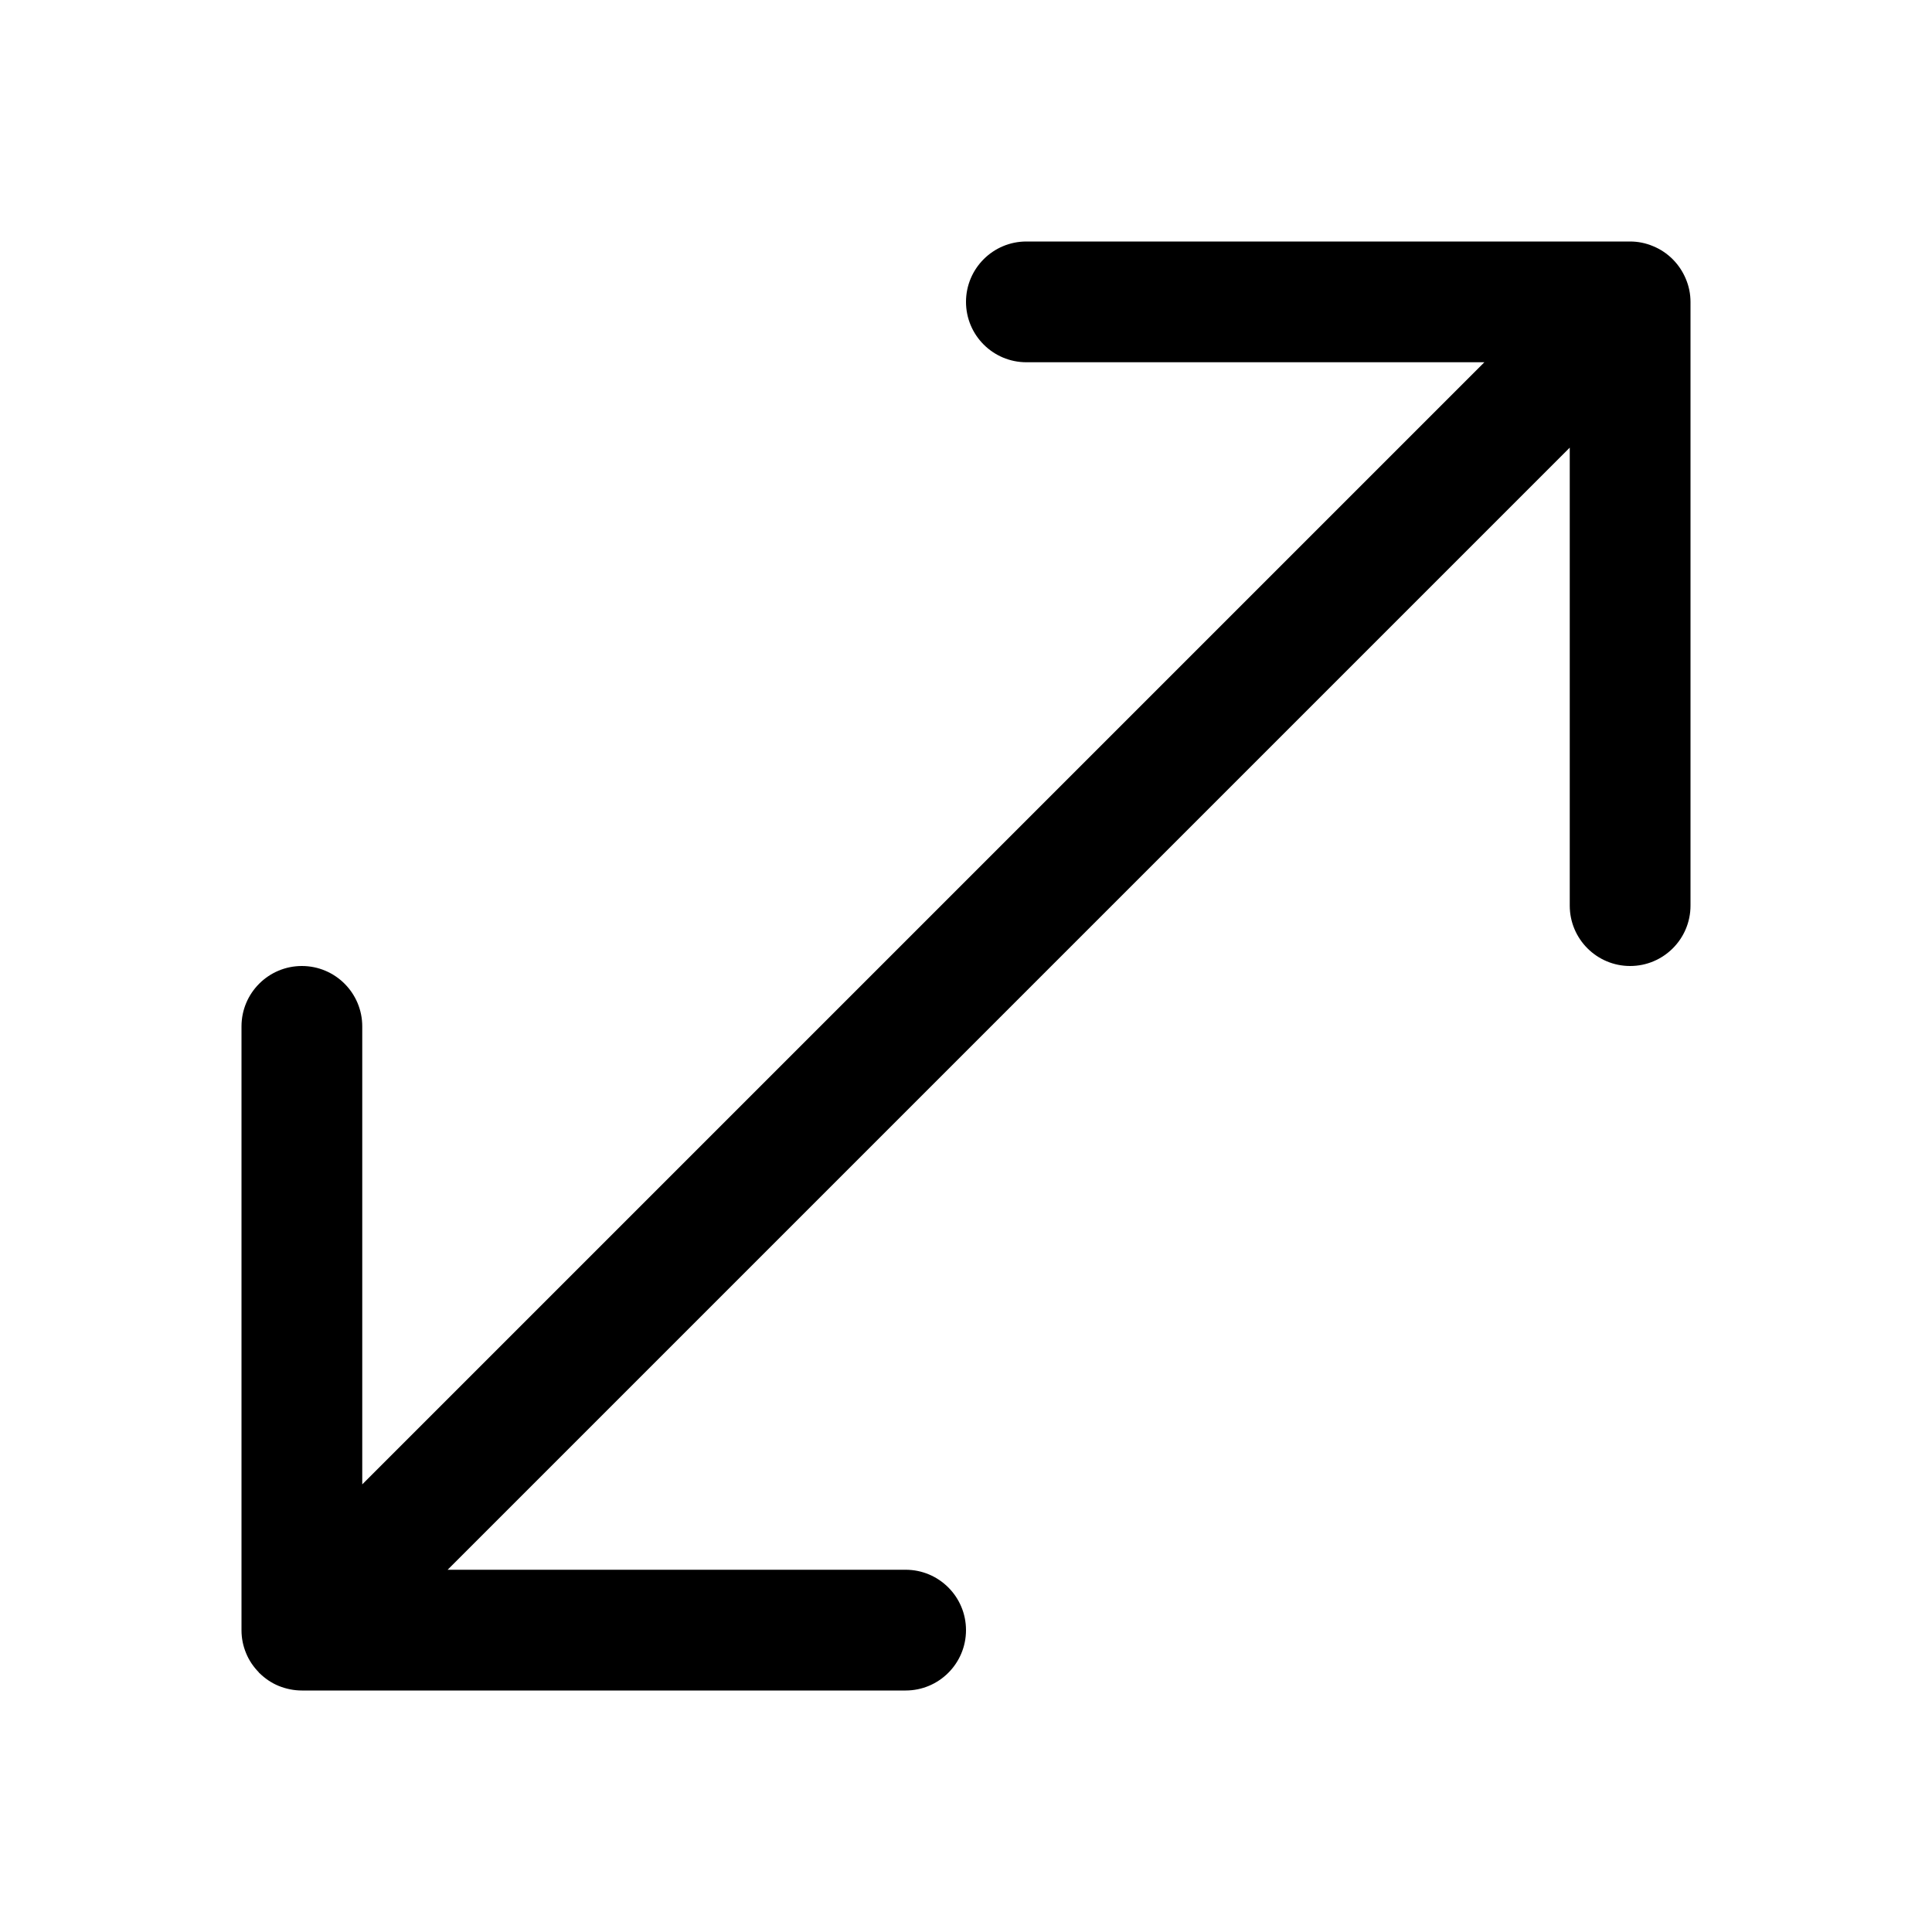
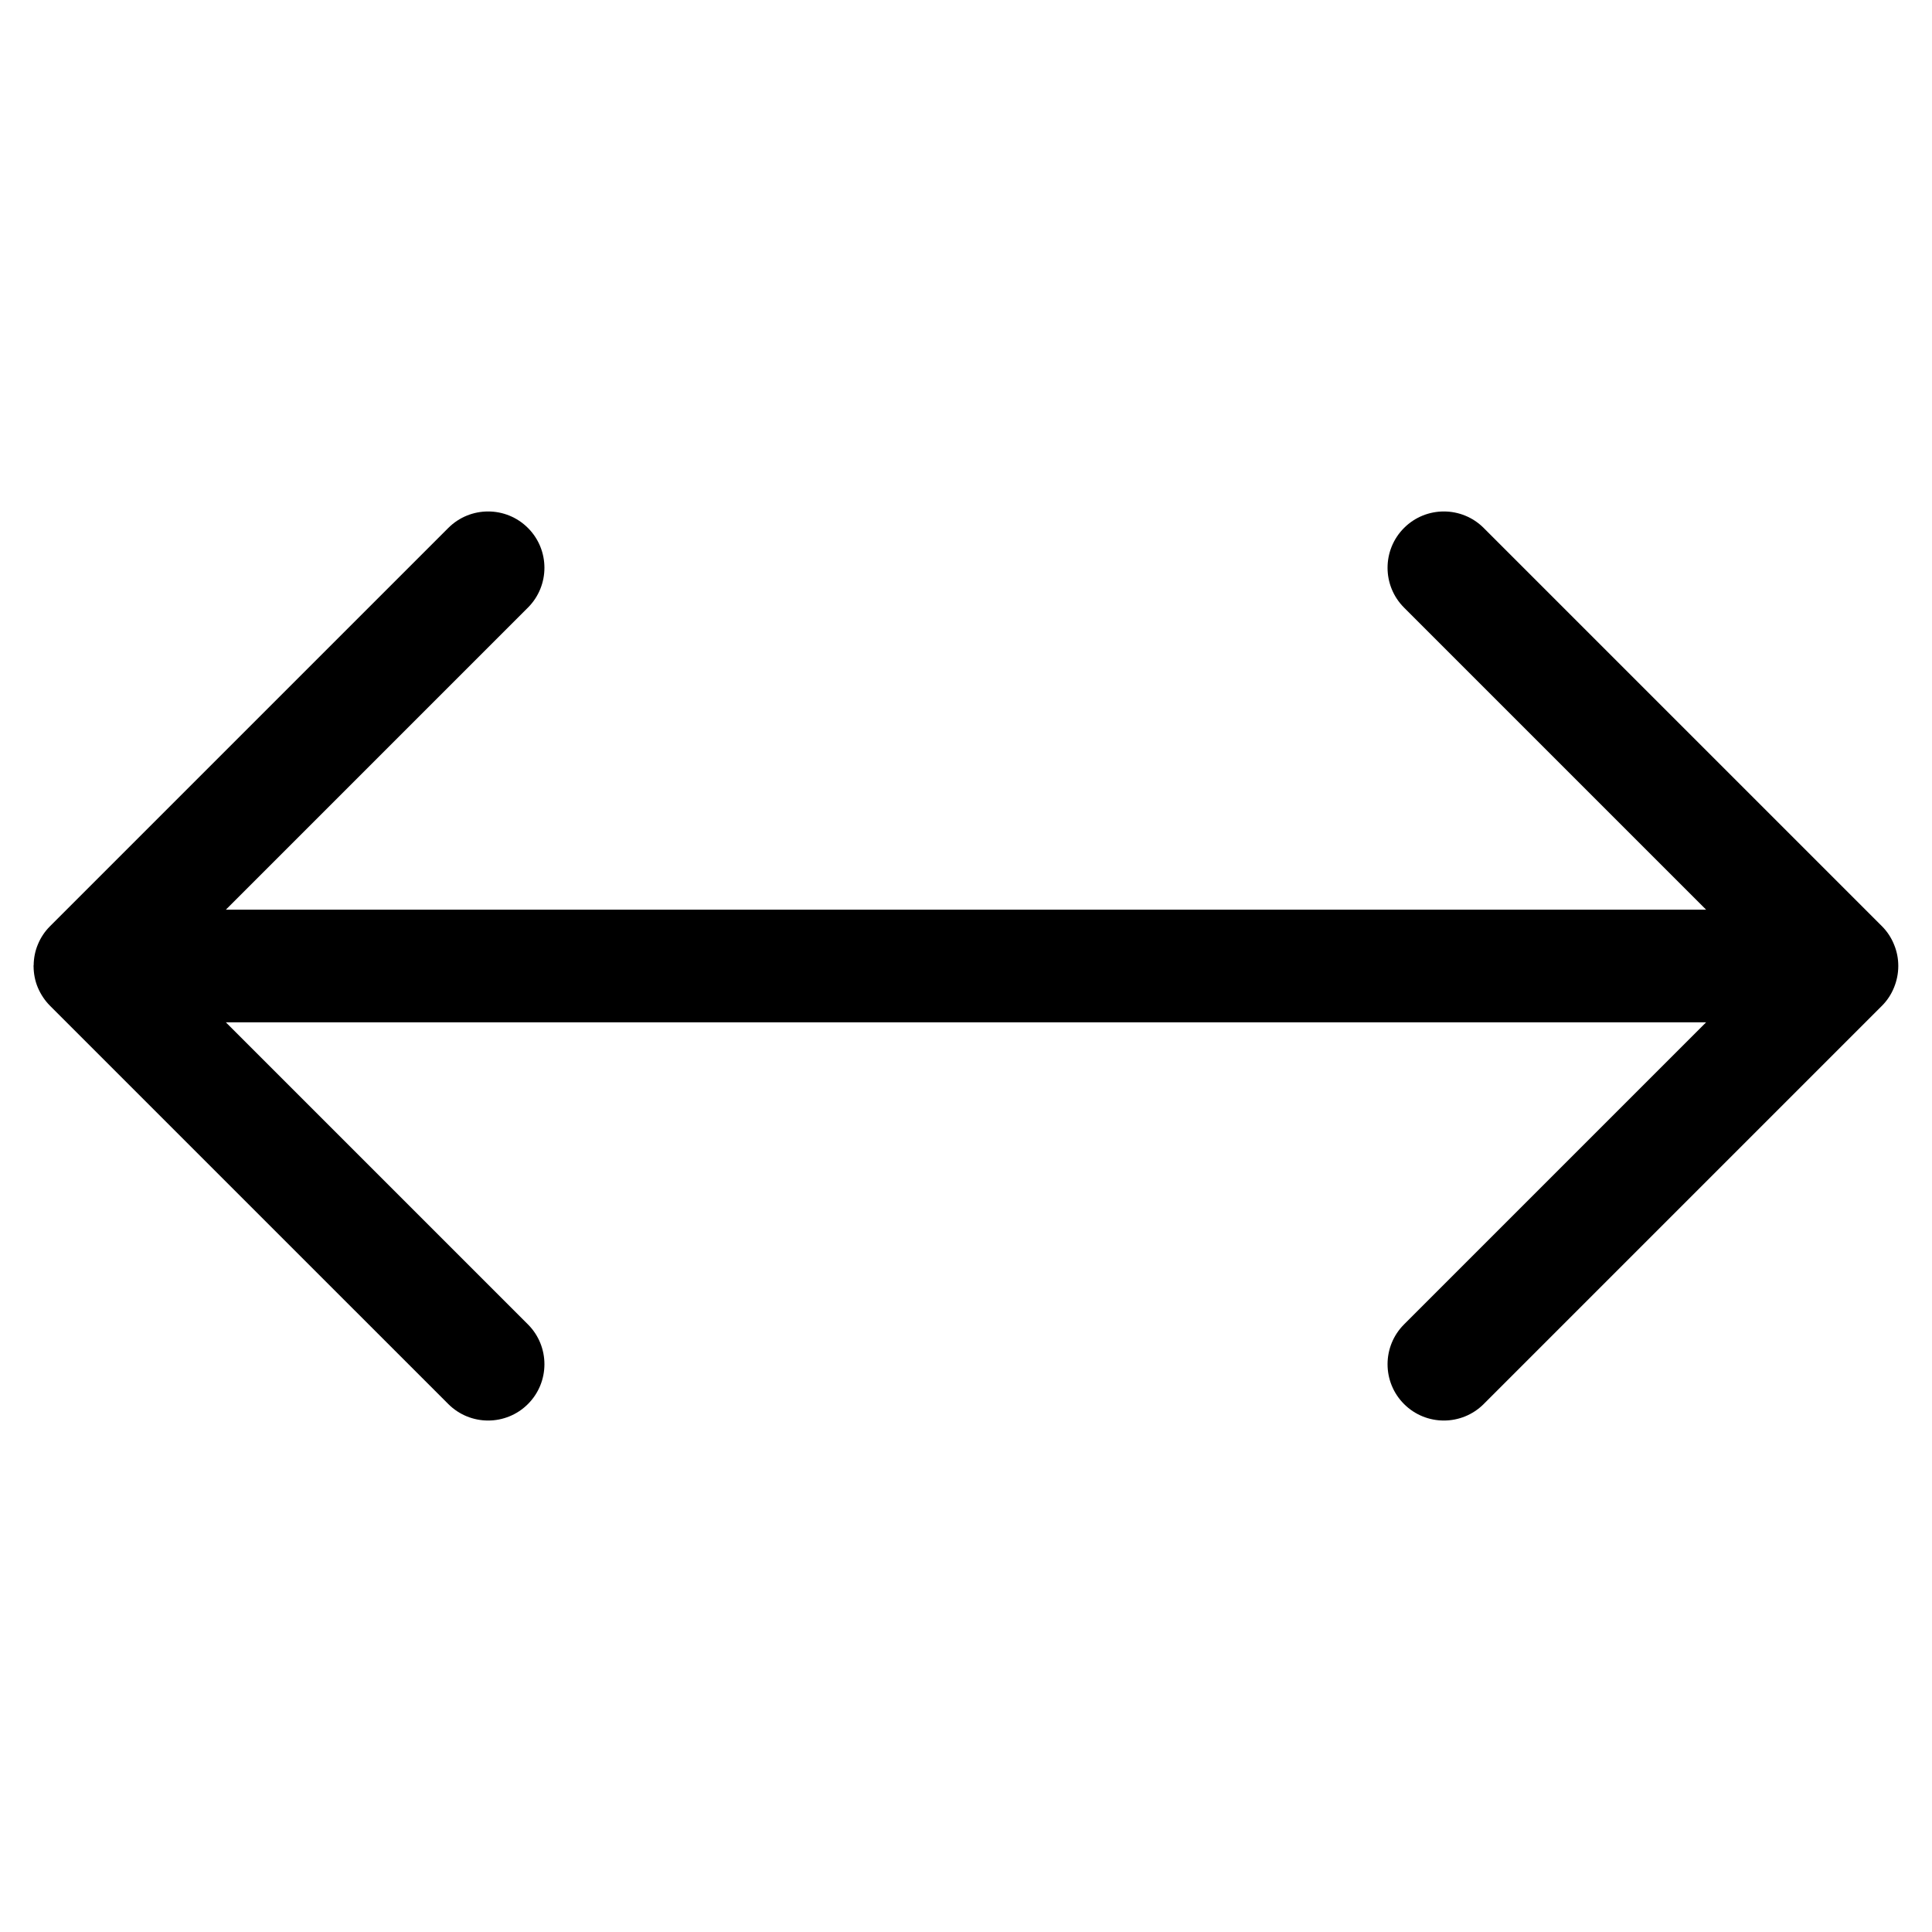
- <svg xmlns="http://www.w3.org/2000/svg" width="32" height="32" viewBox="0 0 32 32" fill="#000000">
-   <g>
-     <path d="M 5,16C 4.448,16, 4,16.448, 4,17l0,10 c0,0.002,0,0.002,0,0.004c0,0.13, 0.026,0.258, 0.076,0.378 c 0.048,0.118, 0.12,0.224, 0.208,0.314c 0.004,0.004, 0.004,0.008, 0.008,0.012c 0.002,0.002, 0.006,0.002, 0.008,0.006 c 0.090,0.088, 0.198,0.162, 0.316,0.21C 4.74,27.974, 4.87,28, 5,28l 10,0 C 15.552,28, 16,27.552, 16,27C 16,26.448, 15.552,26, 15,26L 7.414,26 L 26,7.414L 26,15 C 26,15.552, 26.448,16, 27,16S 28,15.552, 28,15l0-10 l0,0c0-0.13-0.026-0.26-0.078-0.382c-0.102-0.244-0.296-0.44-0.54-0.54 C 27.26,4.026, 27.13,4, 27,4l-10,0 C 16.448,4, 16,4.448, 16,5C 16,5.552, 16.448,6, 17,6l 7.586,0 L 6,24.586L 6,17 C 6,16.448, 5.552,16, 5,16z" />
+ <svg xmlns="http://www.w3.org/2000/svg" width="32" height="32" viewBox="0 0 32 32" fill="#000000" version="1.1" id="svg6">
+   <defs id="defs10" />
+   <g id="g4" transform="matrix(0.6595886,0.6595886,-0.6595886,0.6595886,15.99989,-5.106834)">
+     <path d="m 5,16 c -0.552,0 -1,0.448 -1,1 v 10 c 0,0.002 0,0.002 0,0.004 0,0.13 0.026,0.258 0.076,0.378 0.048,0.118 0.12,0.224 0.208,0.314 0.004,0.004 0.004,0.008 0.008,0.012 0.002,0.002 0.006,0.002 0.008,0.006 0.09,0.088 0.198,0.162 0.316,0.21 C 4.74,27.974 4.87,28 5,28 h 10 c 0.552,0 1,-0.448 1,-1 0,-0.552 -0.448,-1 -1,-1 H 7.414 L 26,7.414 V 15 c 0,0.552 0.448,1 1,1 0.552,0 1,-0.448 1,-1 V 5 5 C 28,4.87 27.974,4.74 27.922,4.618 27.82,4.374 27.626,4.178 27.382,4.078 27.26,4.026 27.13,4 27,4 H 17 c -0.552,0 -1,0.448 -1,1 0,0.552 0.448,1 1,1 h 7.586 L 6,24.586 V 17 C 6,16.448 5.552,16 5,16 Z" id="path2" />
  </g>
</svg>
